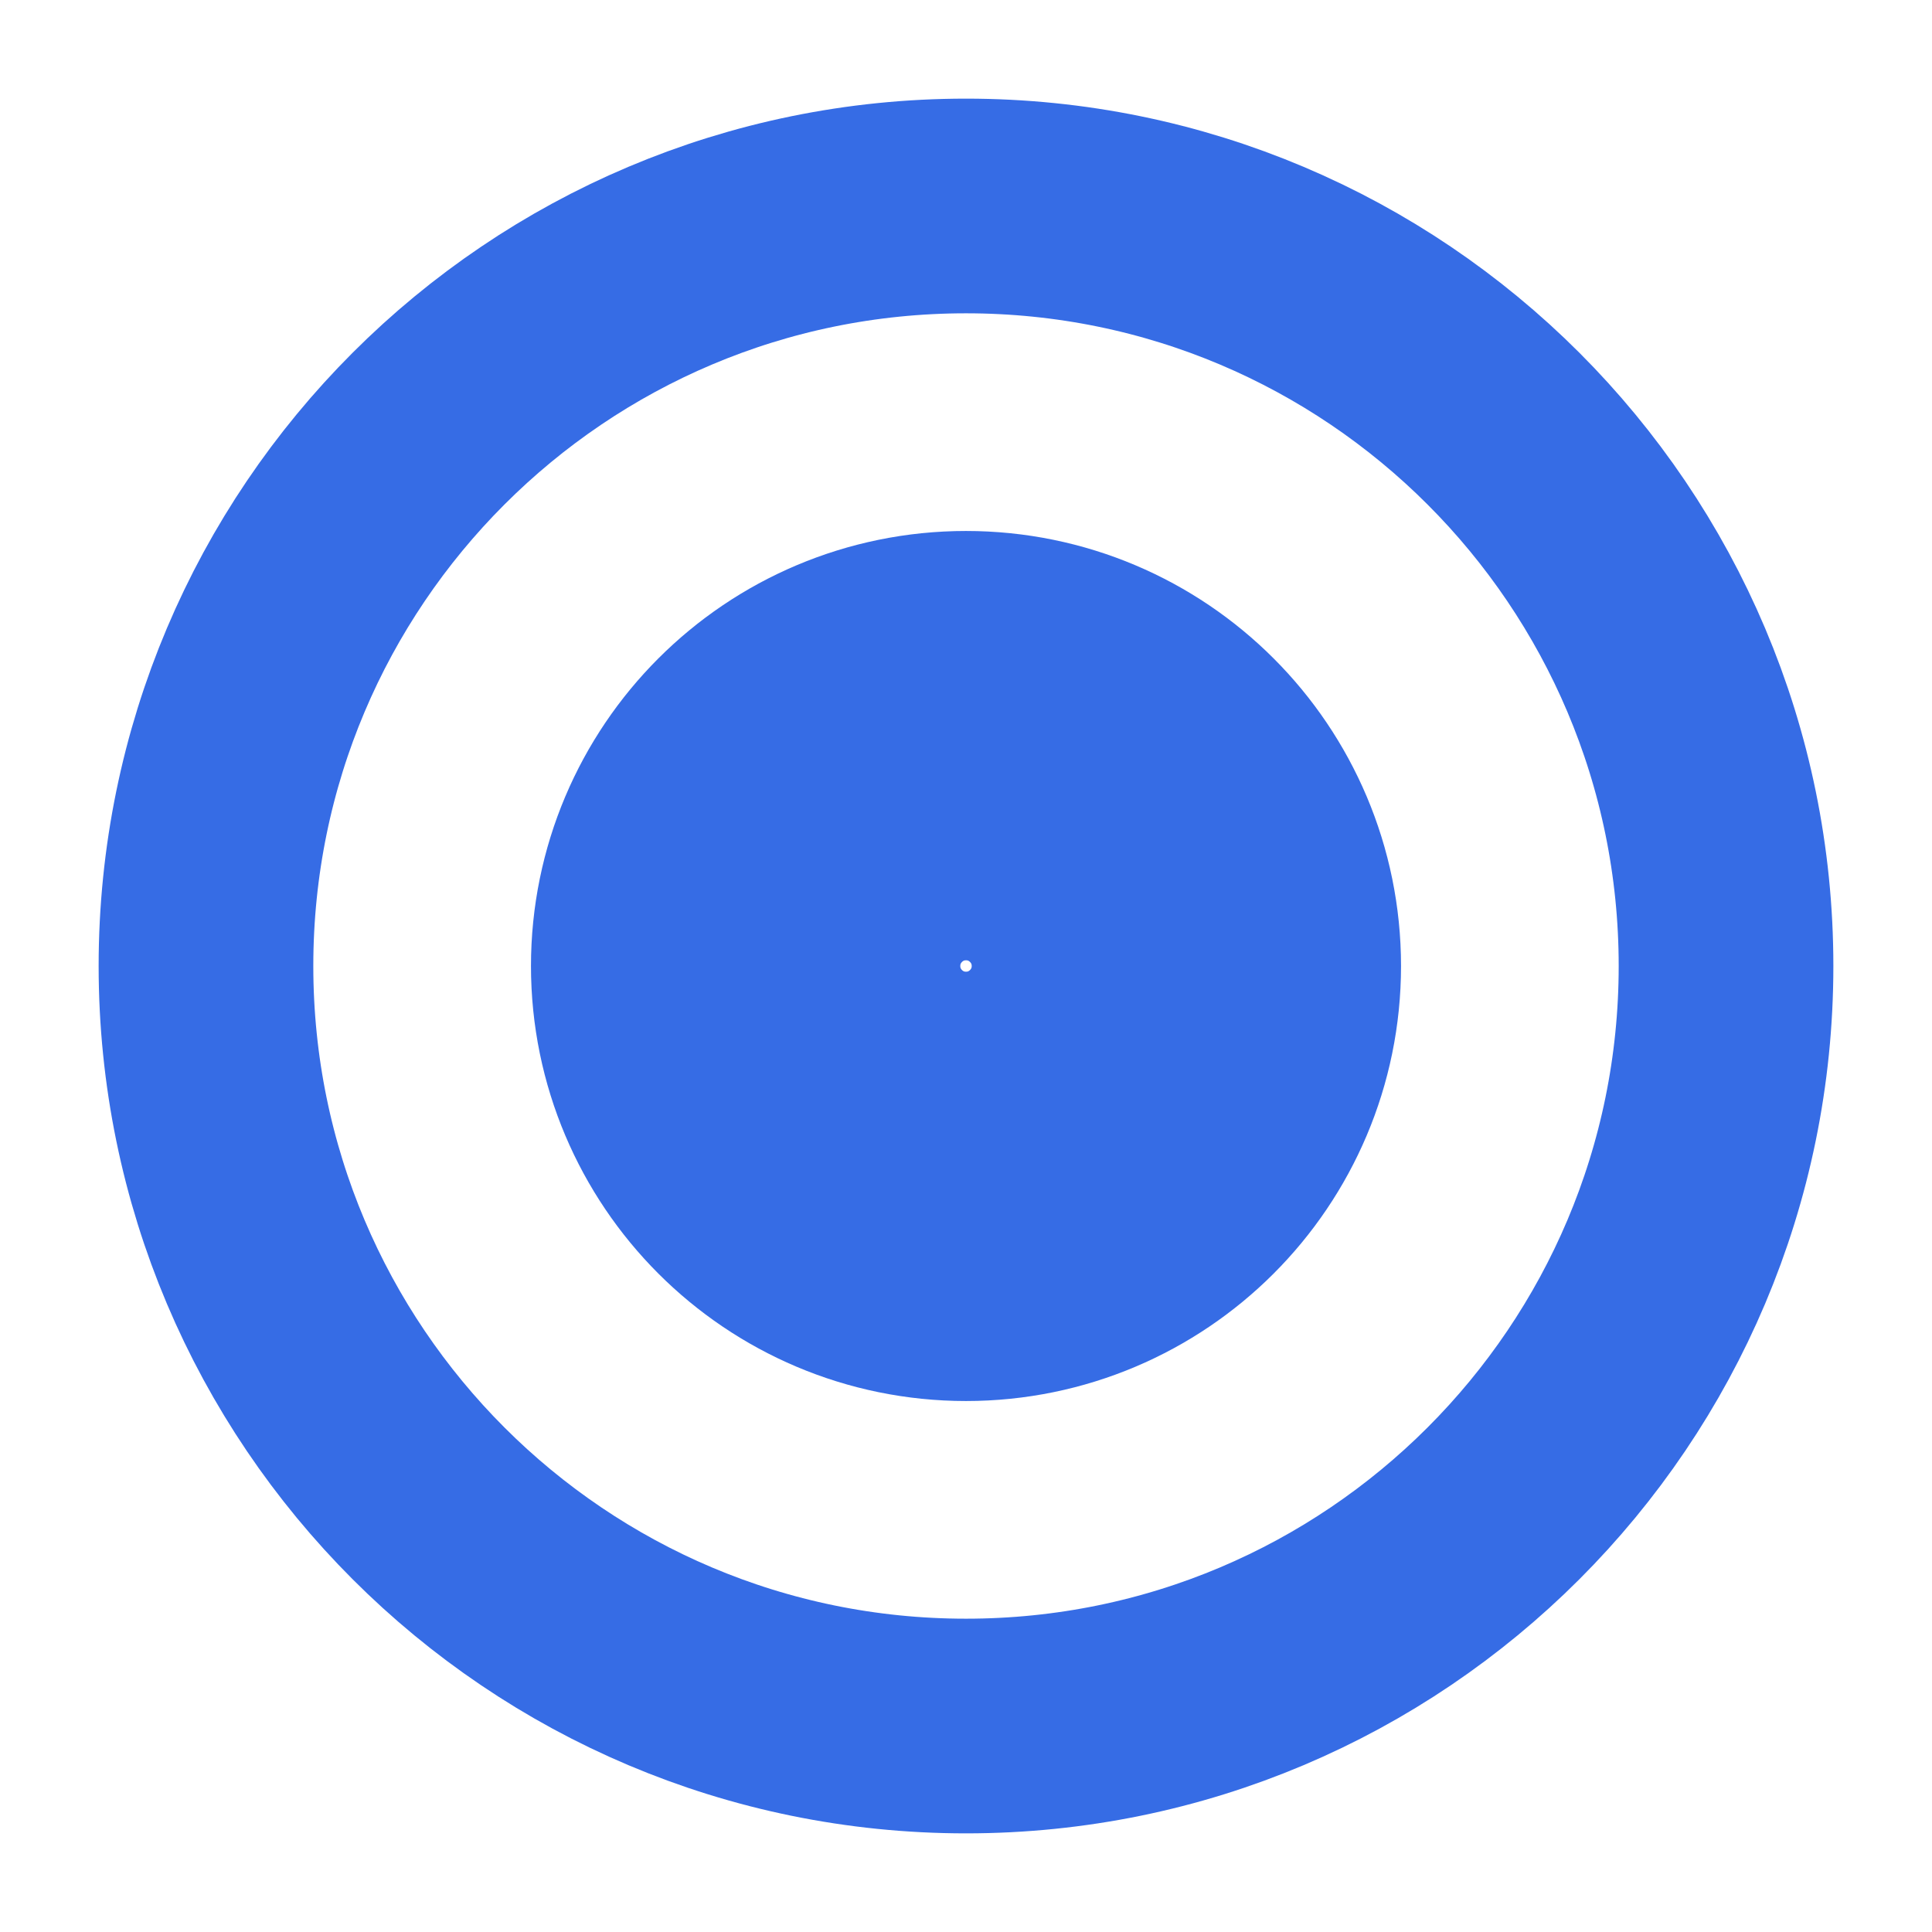
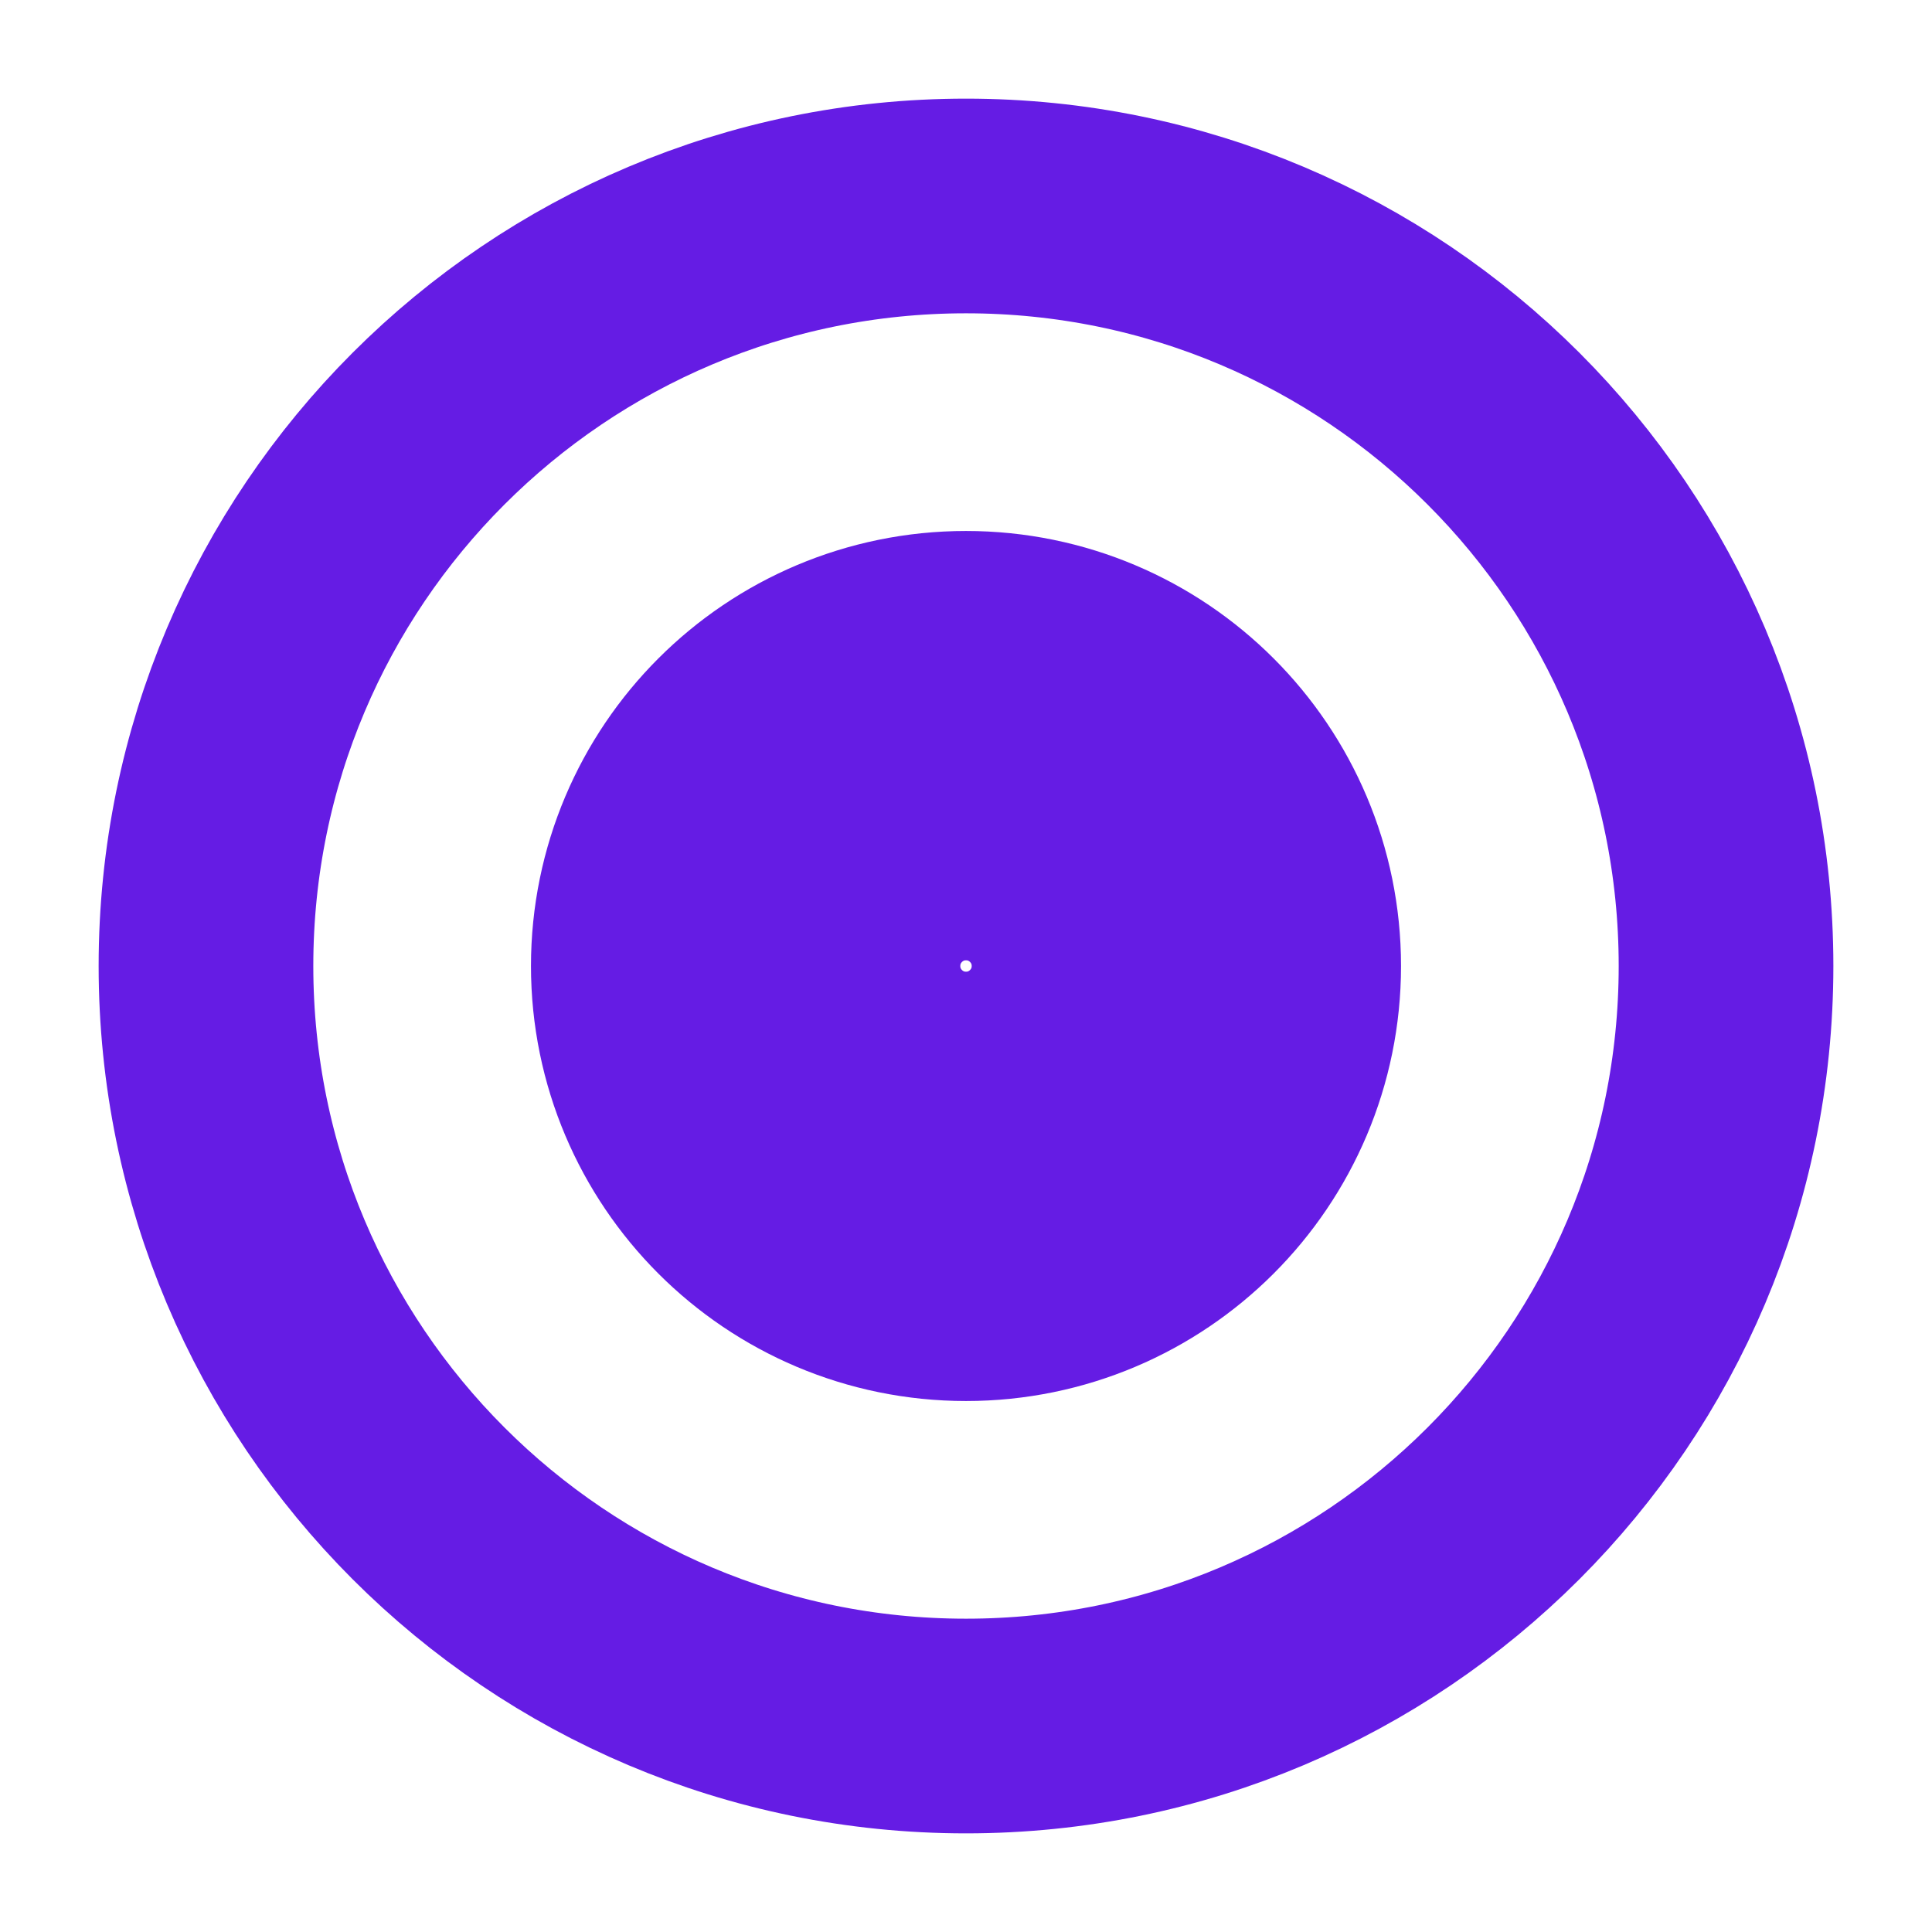
<svg xmlns="http://www.w3.org/2000/svg" width="18" height="18" viewBox="0 0 18 18" fill="none">
-   <circle cx="9" cy="9" r="2.053" stroke="#366CE5" stroke-width="4" />
-   <circle cx="9" cy="9" r="7.081" stroke="#366CE5" stroke-width="2" />
+   <circle cx="9" cy="9" r="2.053" stroke="#651CE4" stroke-width="4" />
+   <circle cx="9" cy="9" r="7.081" stroke="#651CE4" stroke-width="2" />
</svg>
